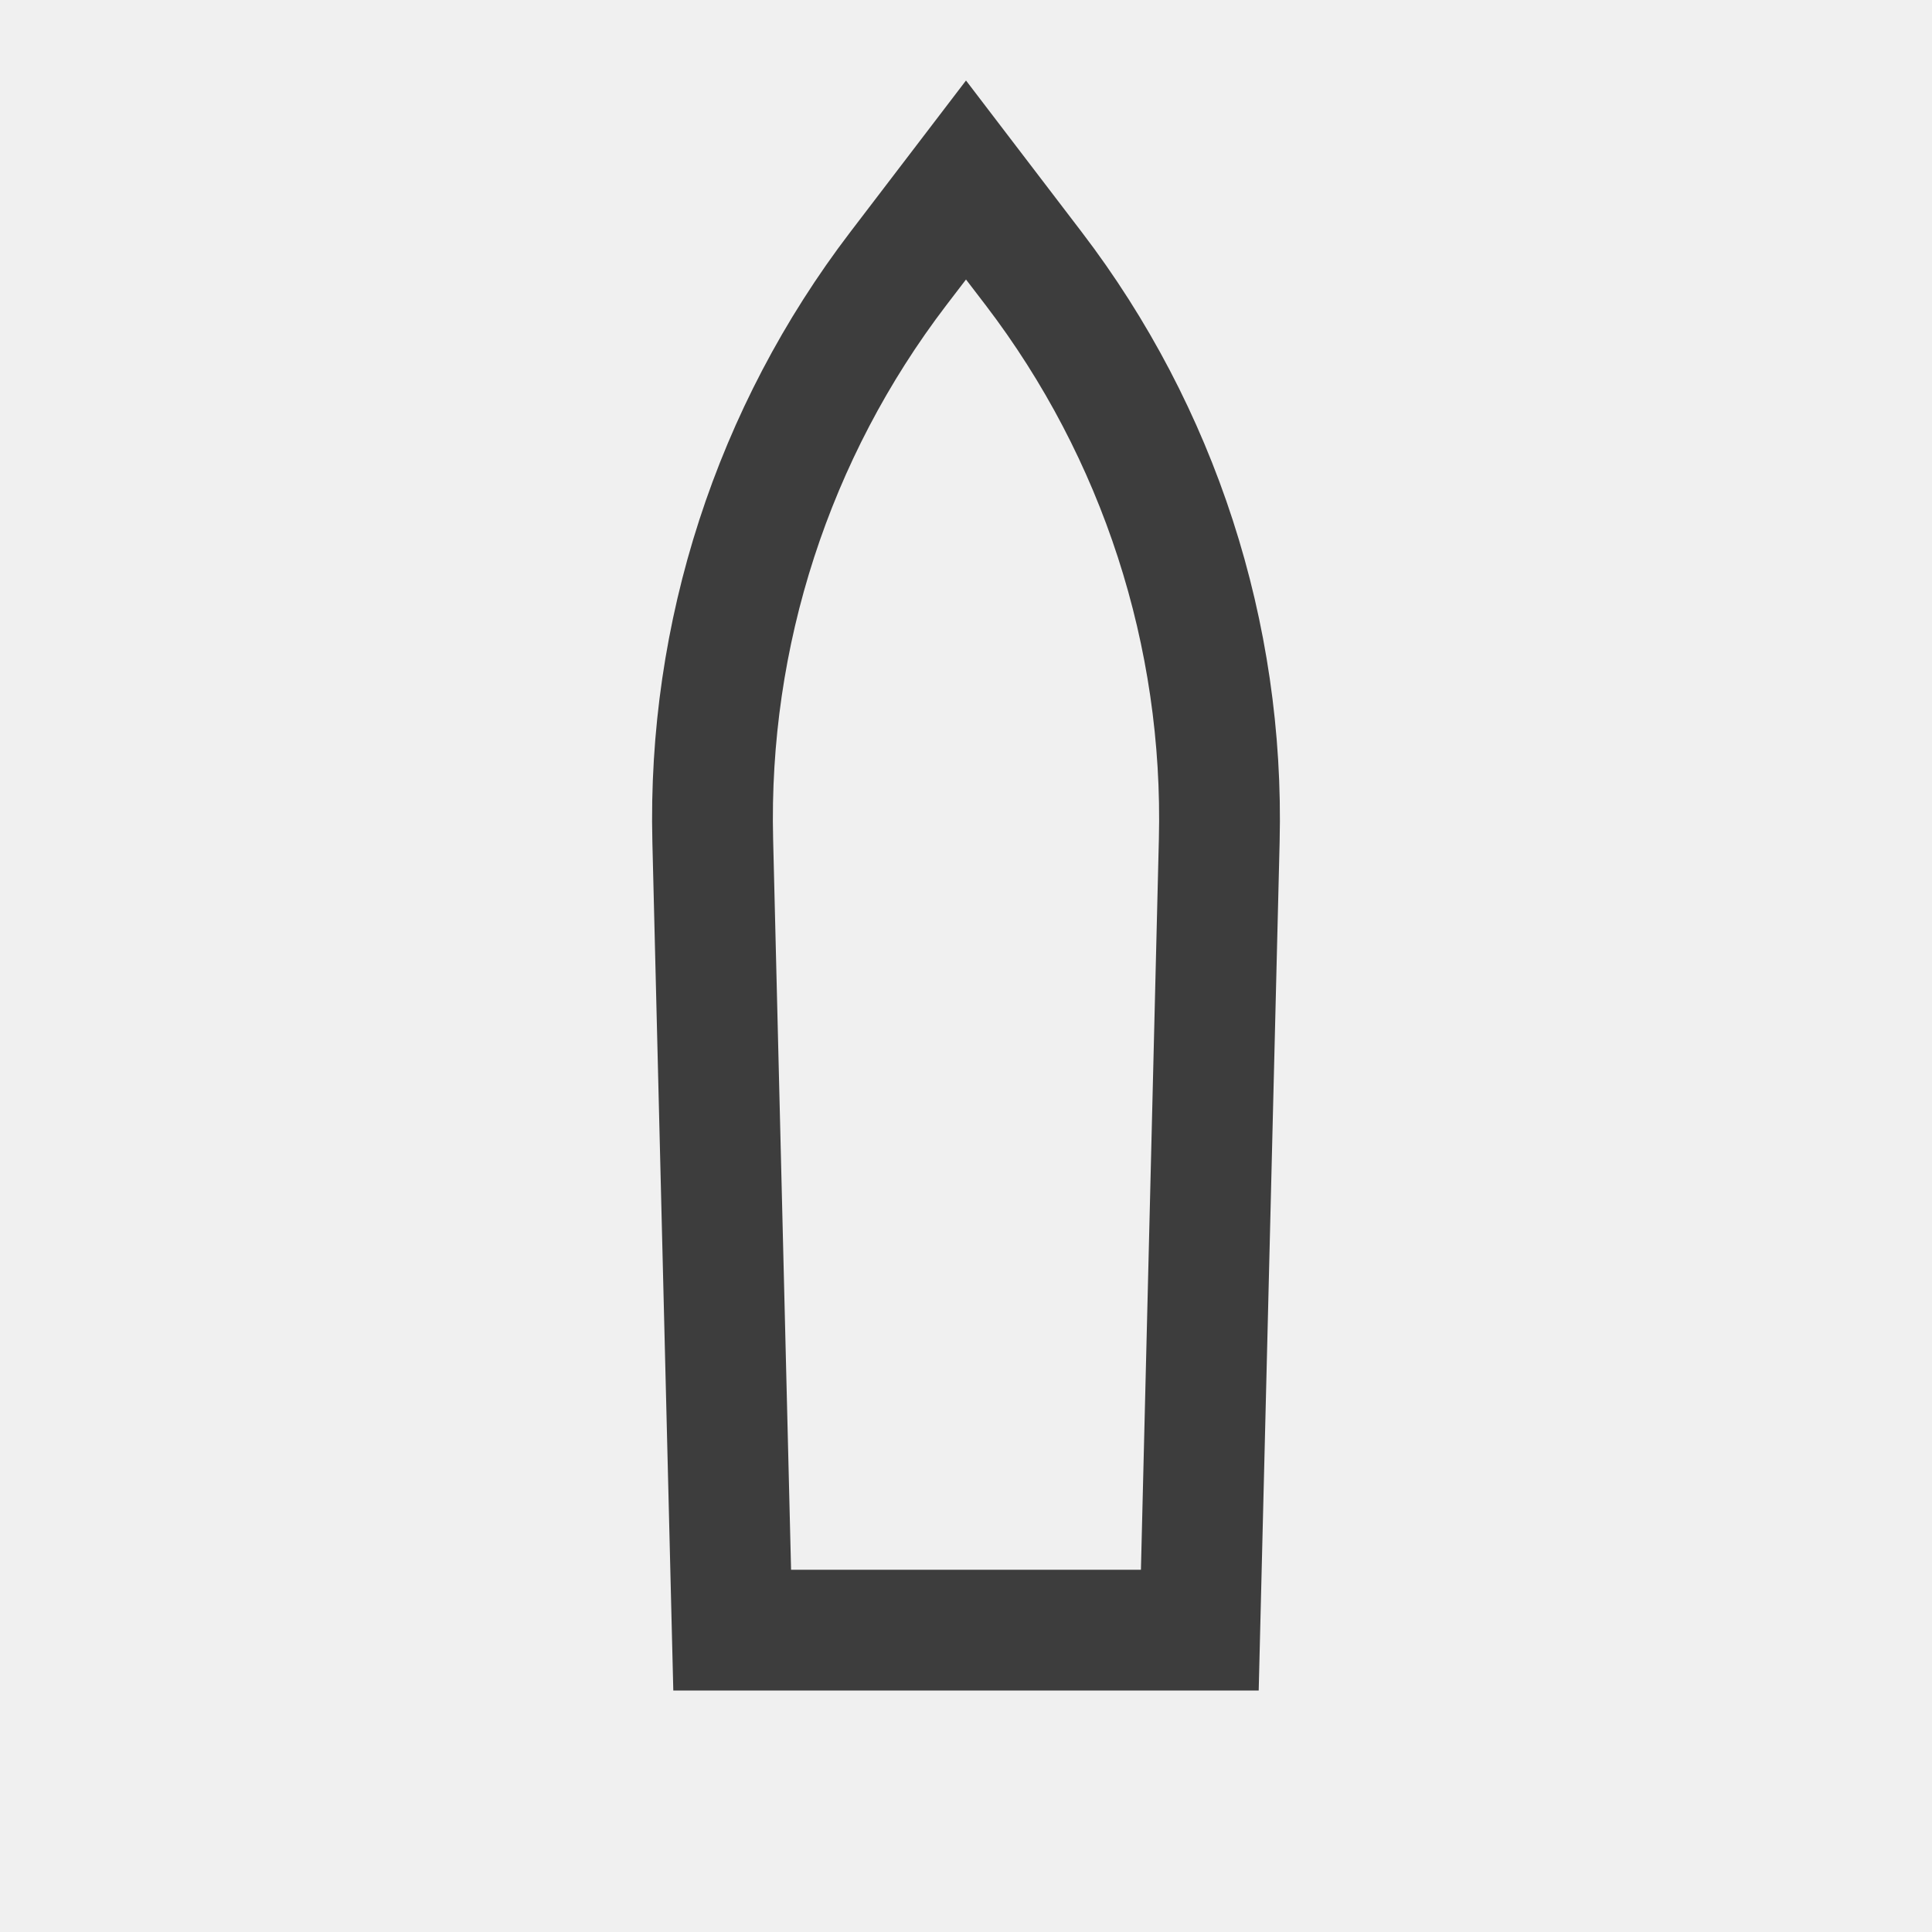
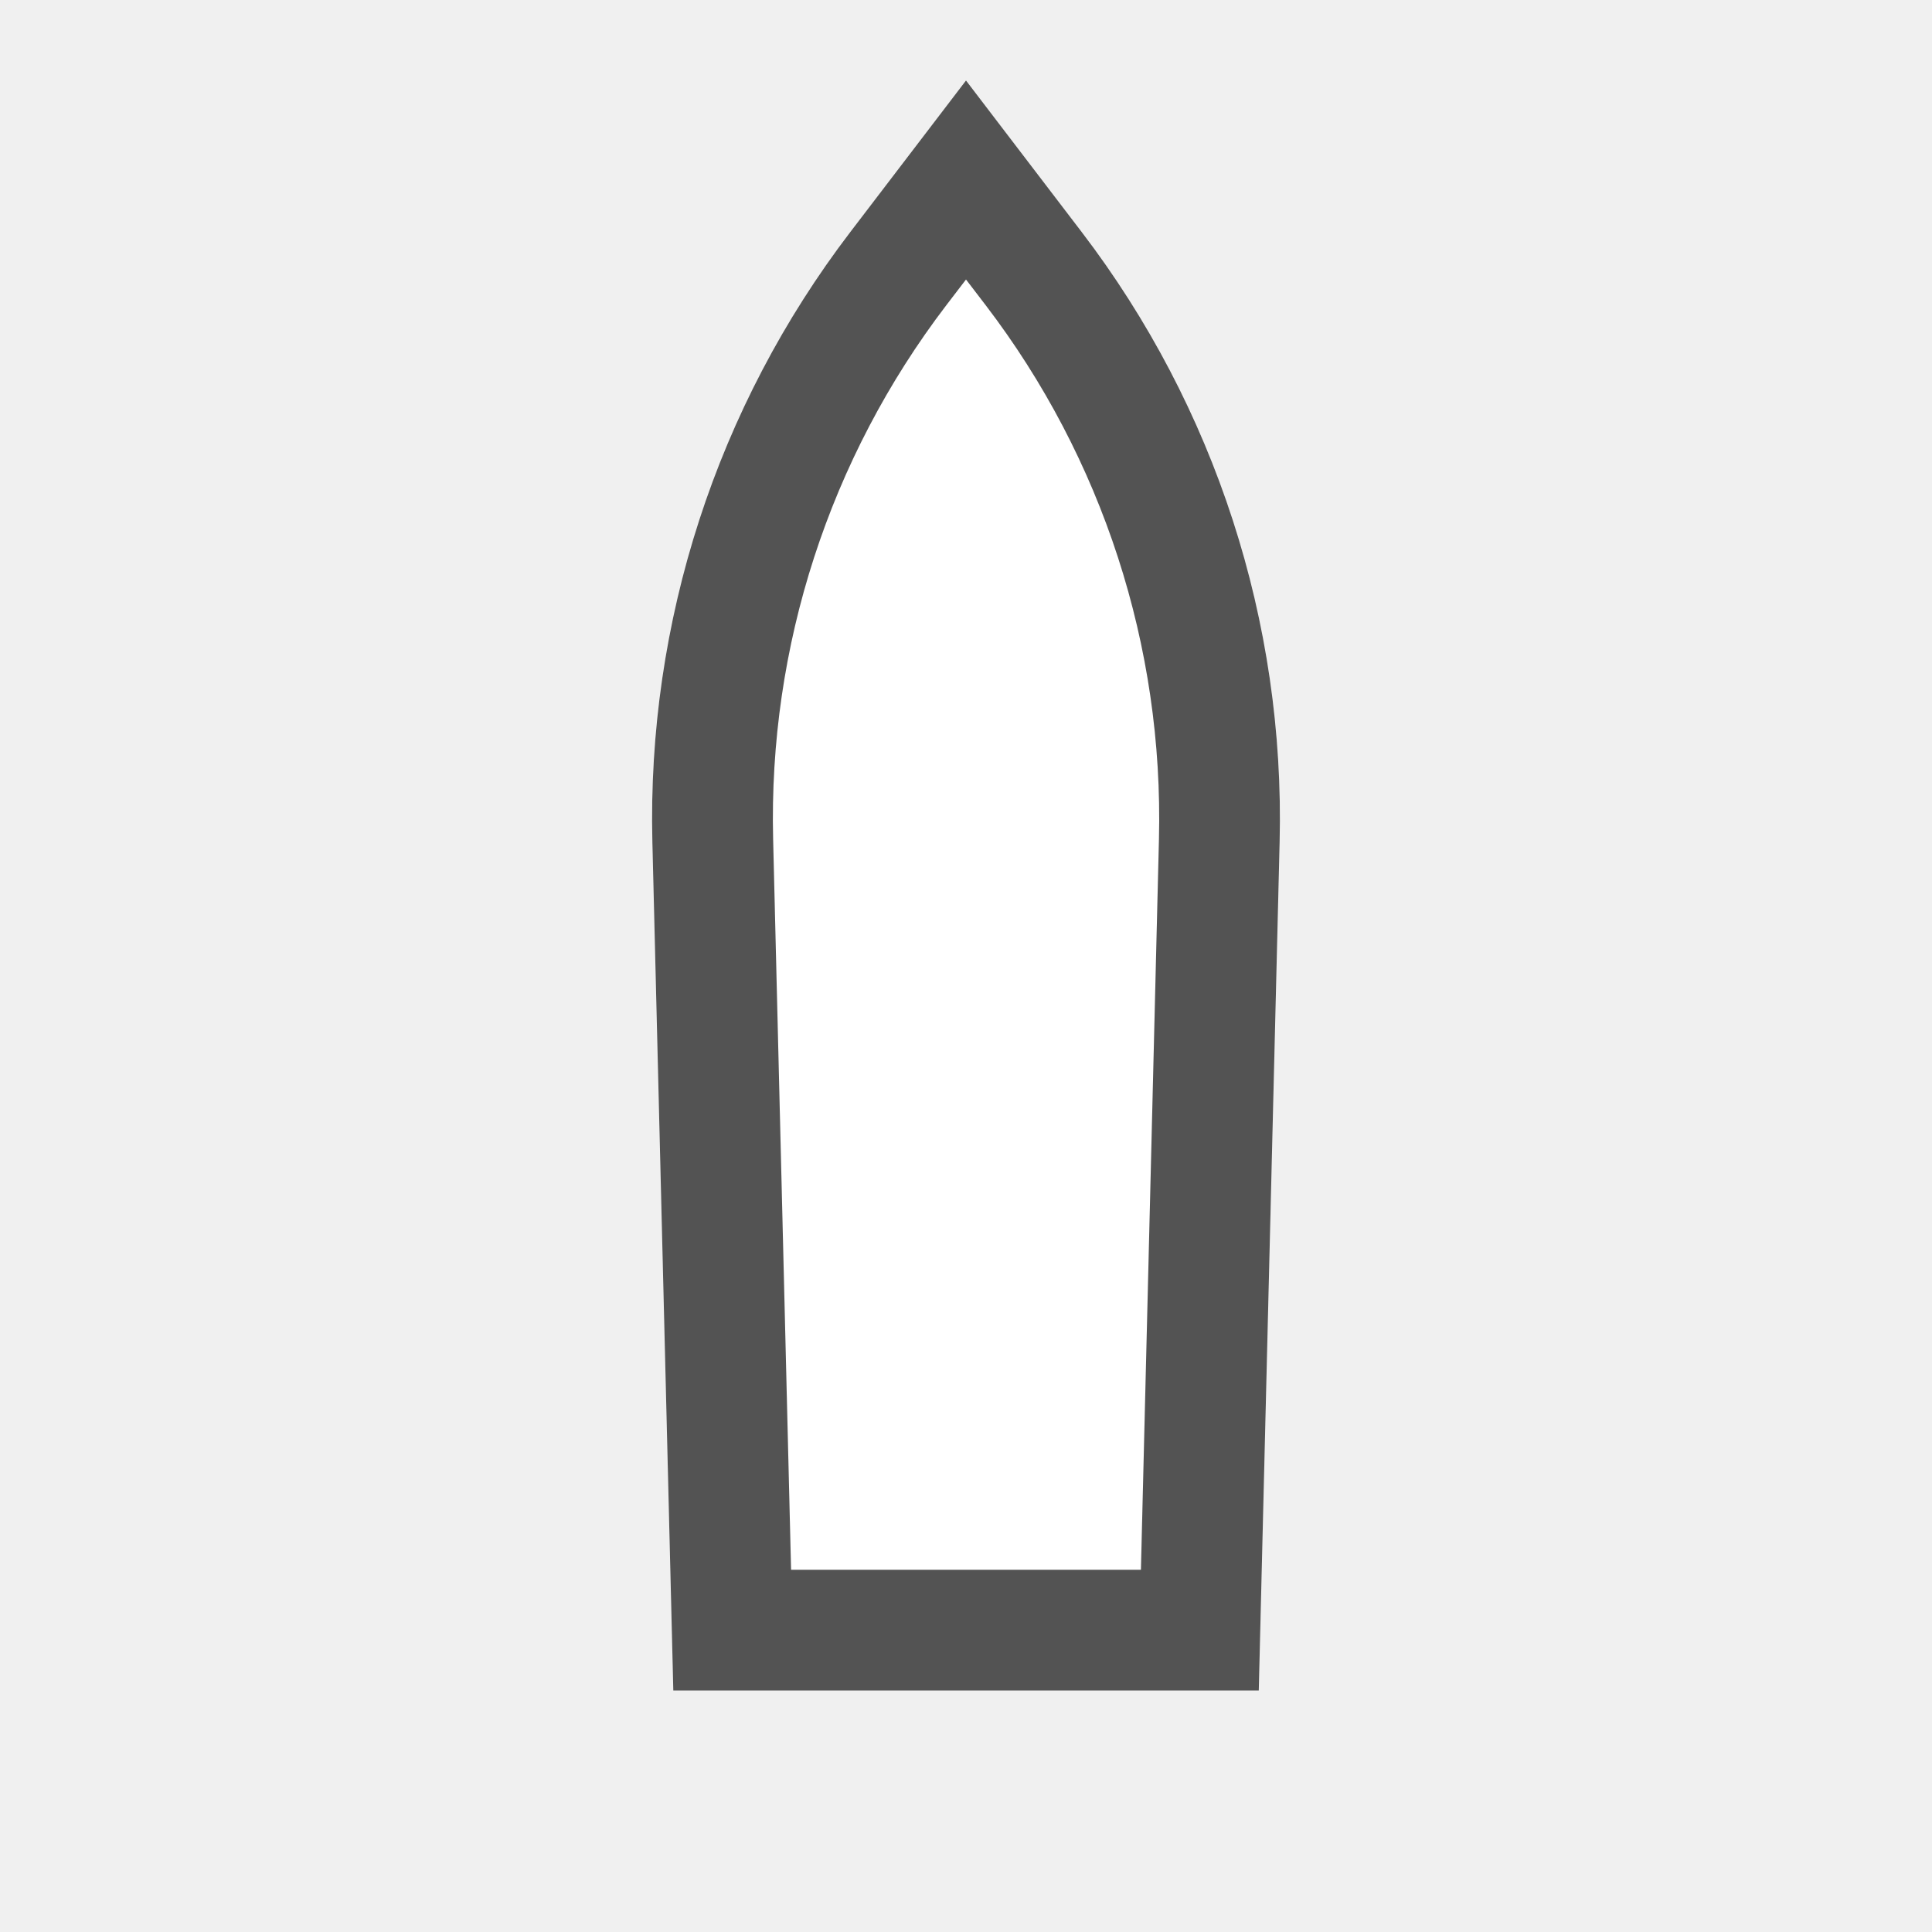
<svg xmlns="http://www.w3.org/2000/svg" width="24" height="24" viewBox="0 0 24 24" fill="none">
-   <path fill-rule="evenodd" clip-rule="evenodd" d="M12 3.472L11.755 3.792C10.304 5.693 9.545 8.032 9.604 10.423L9.827 19.5H14.173L14.396 10.423C14.455 8.032 13.696 5.693 12.245 3.792L12 3.472ZM10.563 2.882C8.904 5.054 8.037 7.728 8.104 10.46L8.364 21H15.636L15.896 10.46C15.963 7.728 15.096 5.054 13.437 2.882L12 1L10.563 2.882Z" fill="#3D3D3D" />
+   <path fill-rule="evenodd" clip-rule="evenodd" d="M12 3.472L11.755 3.792C10.304 5.693 9.545 8.032 9.604 10.423L9.827 19.5H14.173L14.397 10.423C14.456 8.032 13.697 5.693 12.245 3.792L12 3.472ZM10.563 2.882C8.904 5.054 8.037 7.728 8.104 10.46L8.364 21H15.637L15.896 10.46C15.963 7.728 15.096 5.054 13.437 2.882L12 1L10.563 2.882Z" fill="white" />
+   <path d="M11.755 3.792L12 3.472L12.245 3.792C13.697 5.693 14.456 8.032 14.397 10.423L14.173 19.5H9.827L9.604 10.423C9.545 8.032 10.304 5.693 11.755 3.792Z" fill="white" />
+   <path fill-rule="evenodd" clip-rule="evenodd" d="M12 3.472L11.755 3.792C10.304 5.693 9.545 8.032 9.604 10.423L9.827 19.5H14.173L14.397 10.423C14.456 8.032 13.697 5.693 12.245 3.792L12 3.472ZM10.563 2.882C8.904 5.054 8.037 7.728 8.104 10.46L8.364 21H15.637L15.896 10.46C15.963 7.728 15.096 5.054 13.437 2.882L12 1L10.563 2.882Z" fill="#535353" />
</svg>
